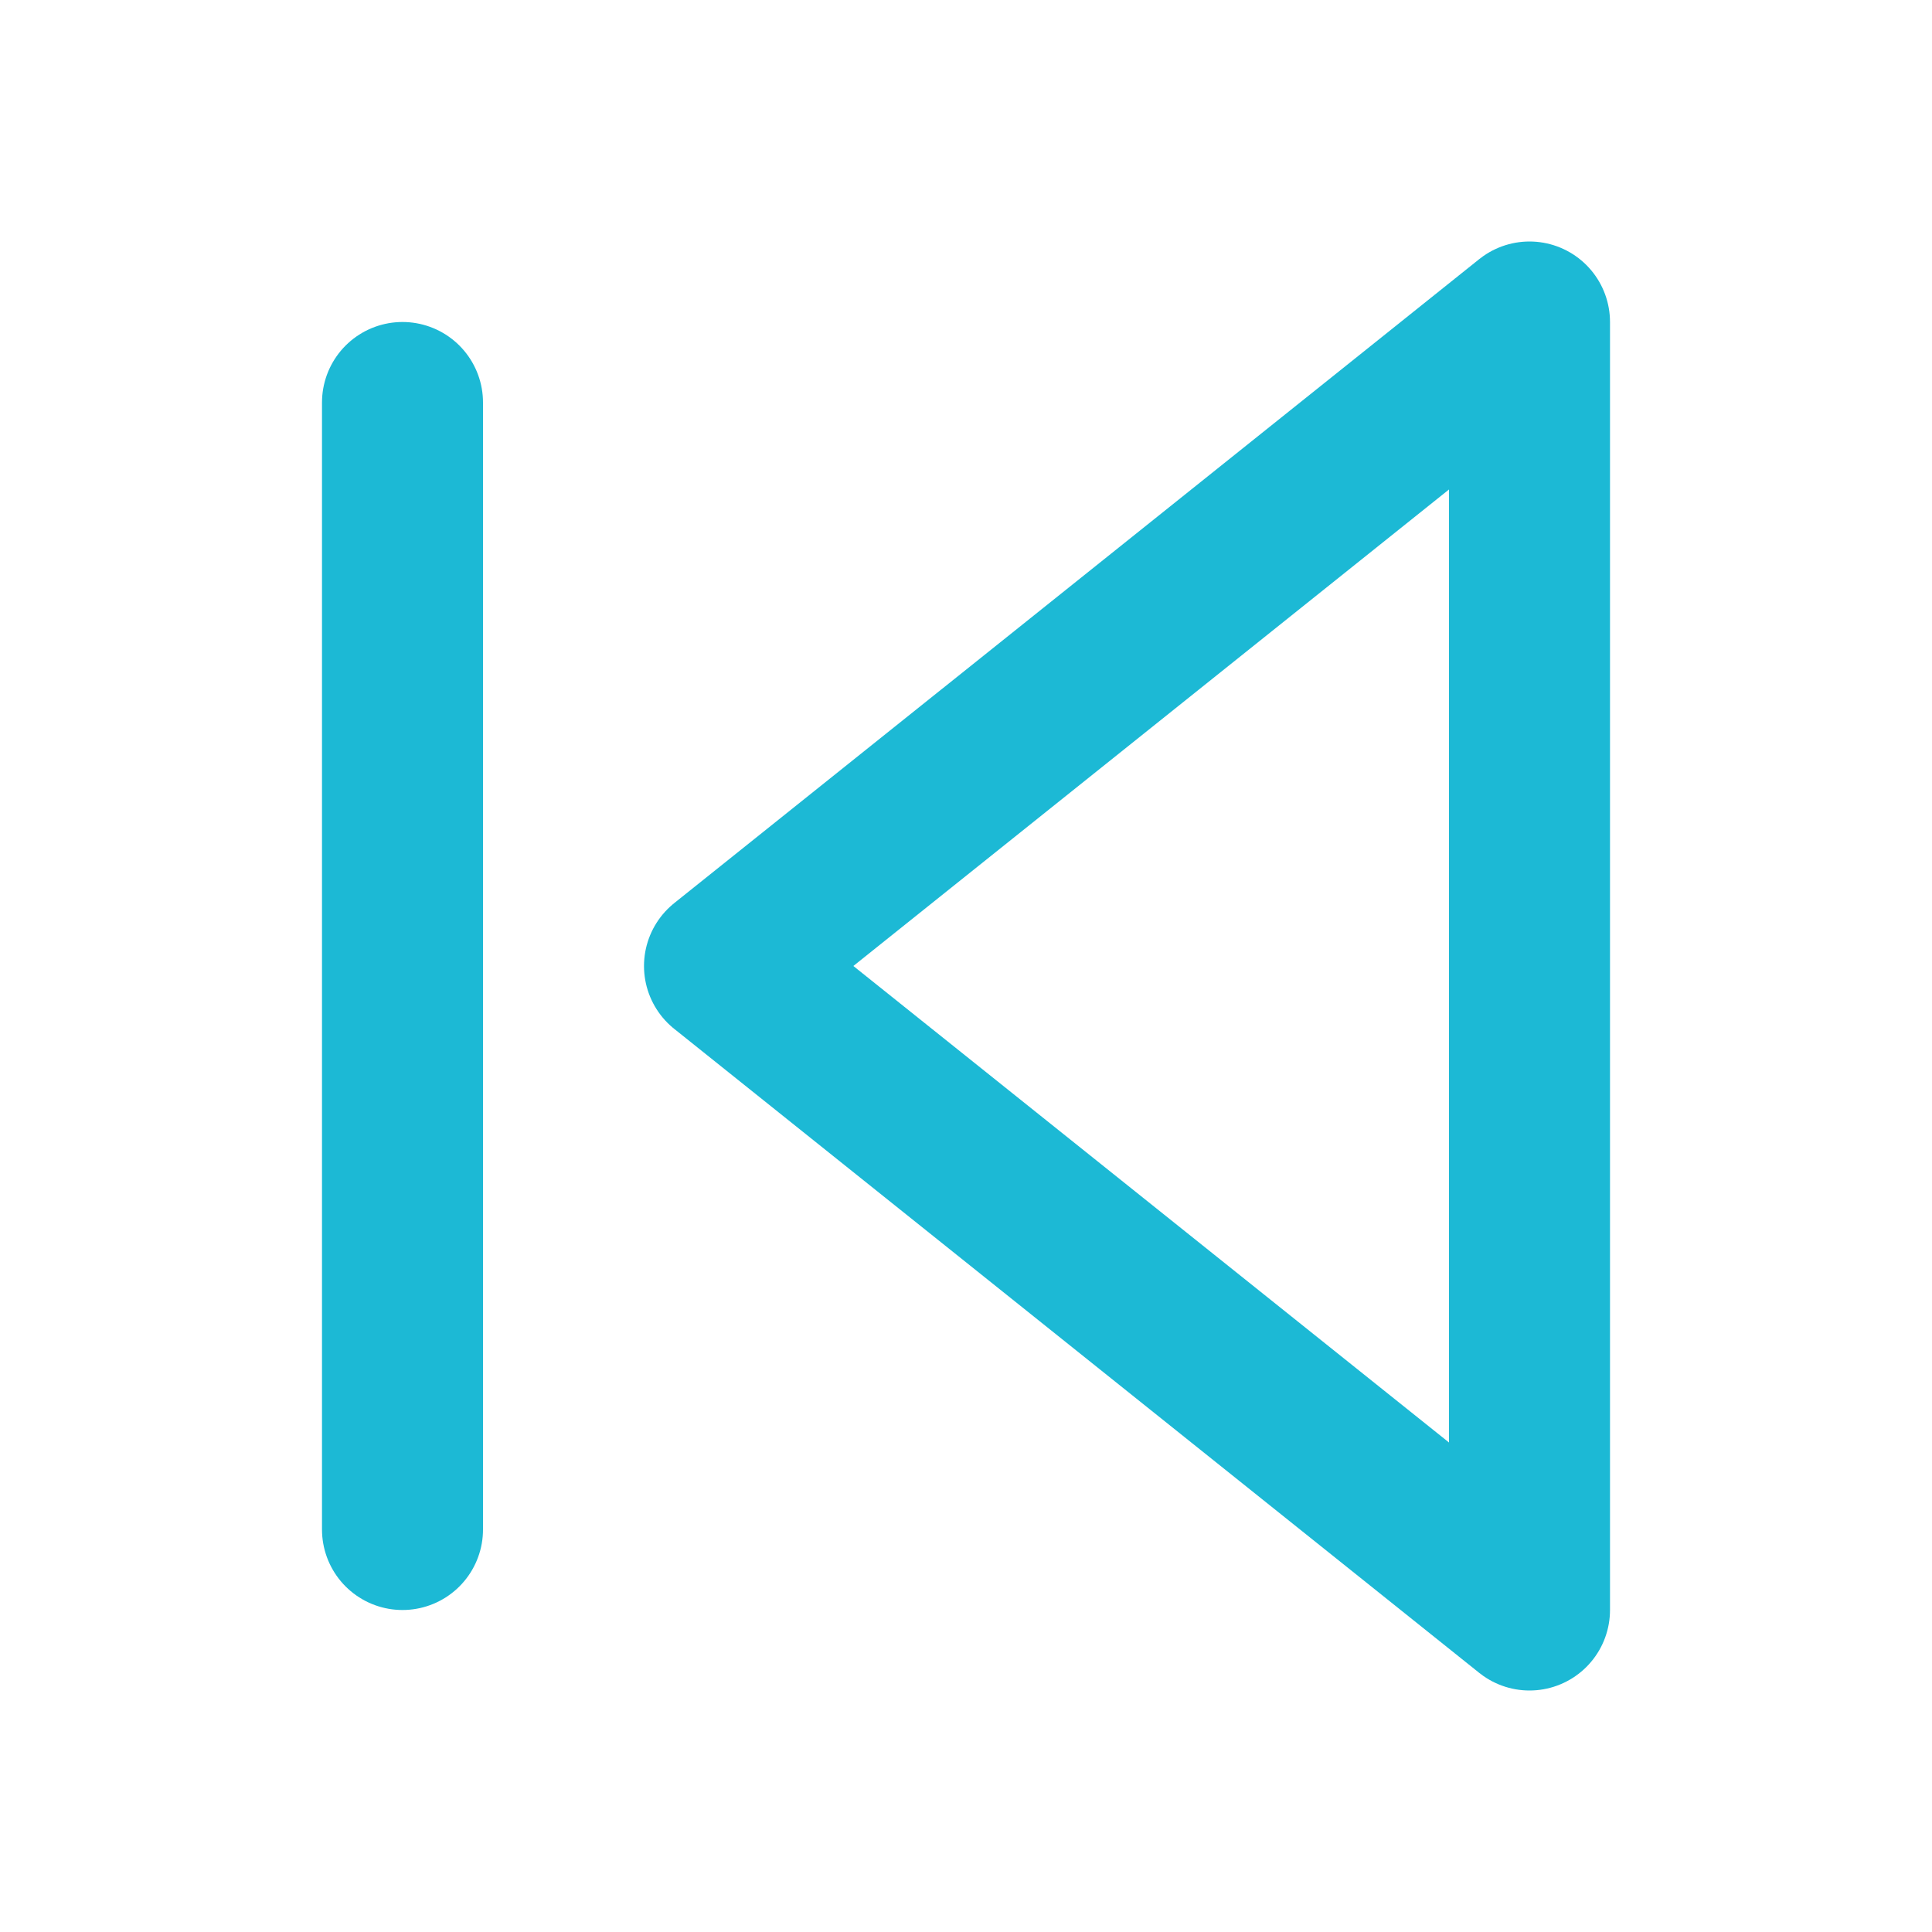
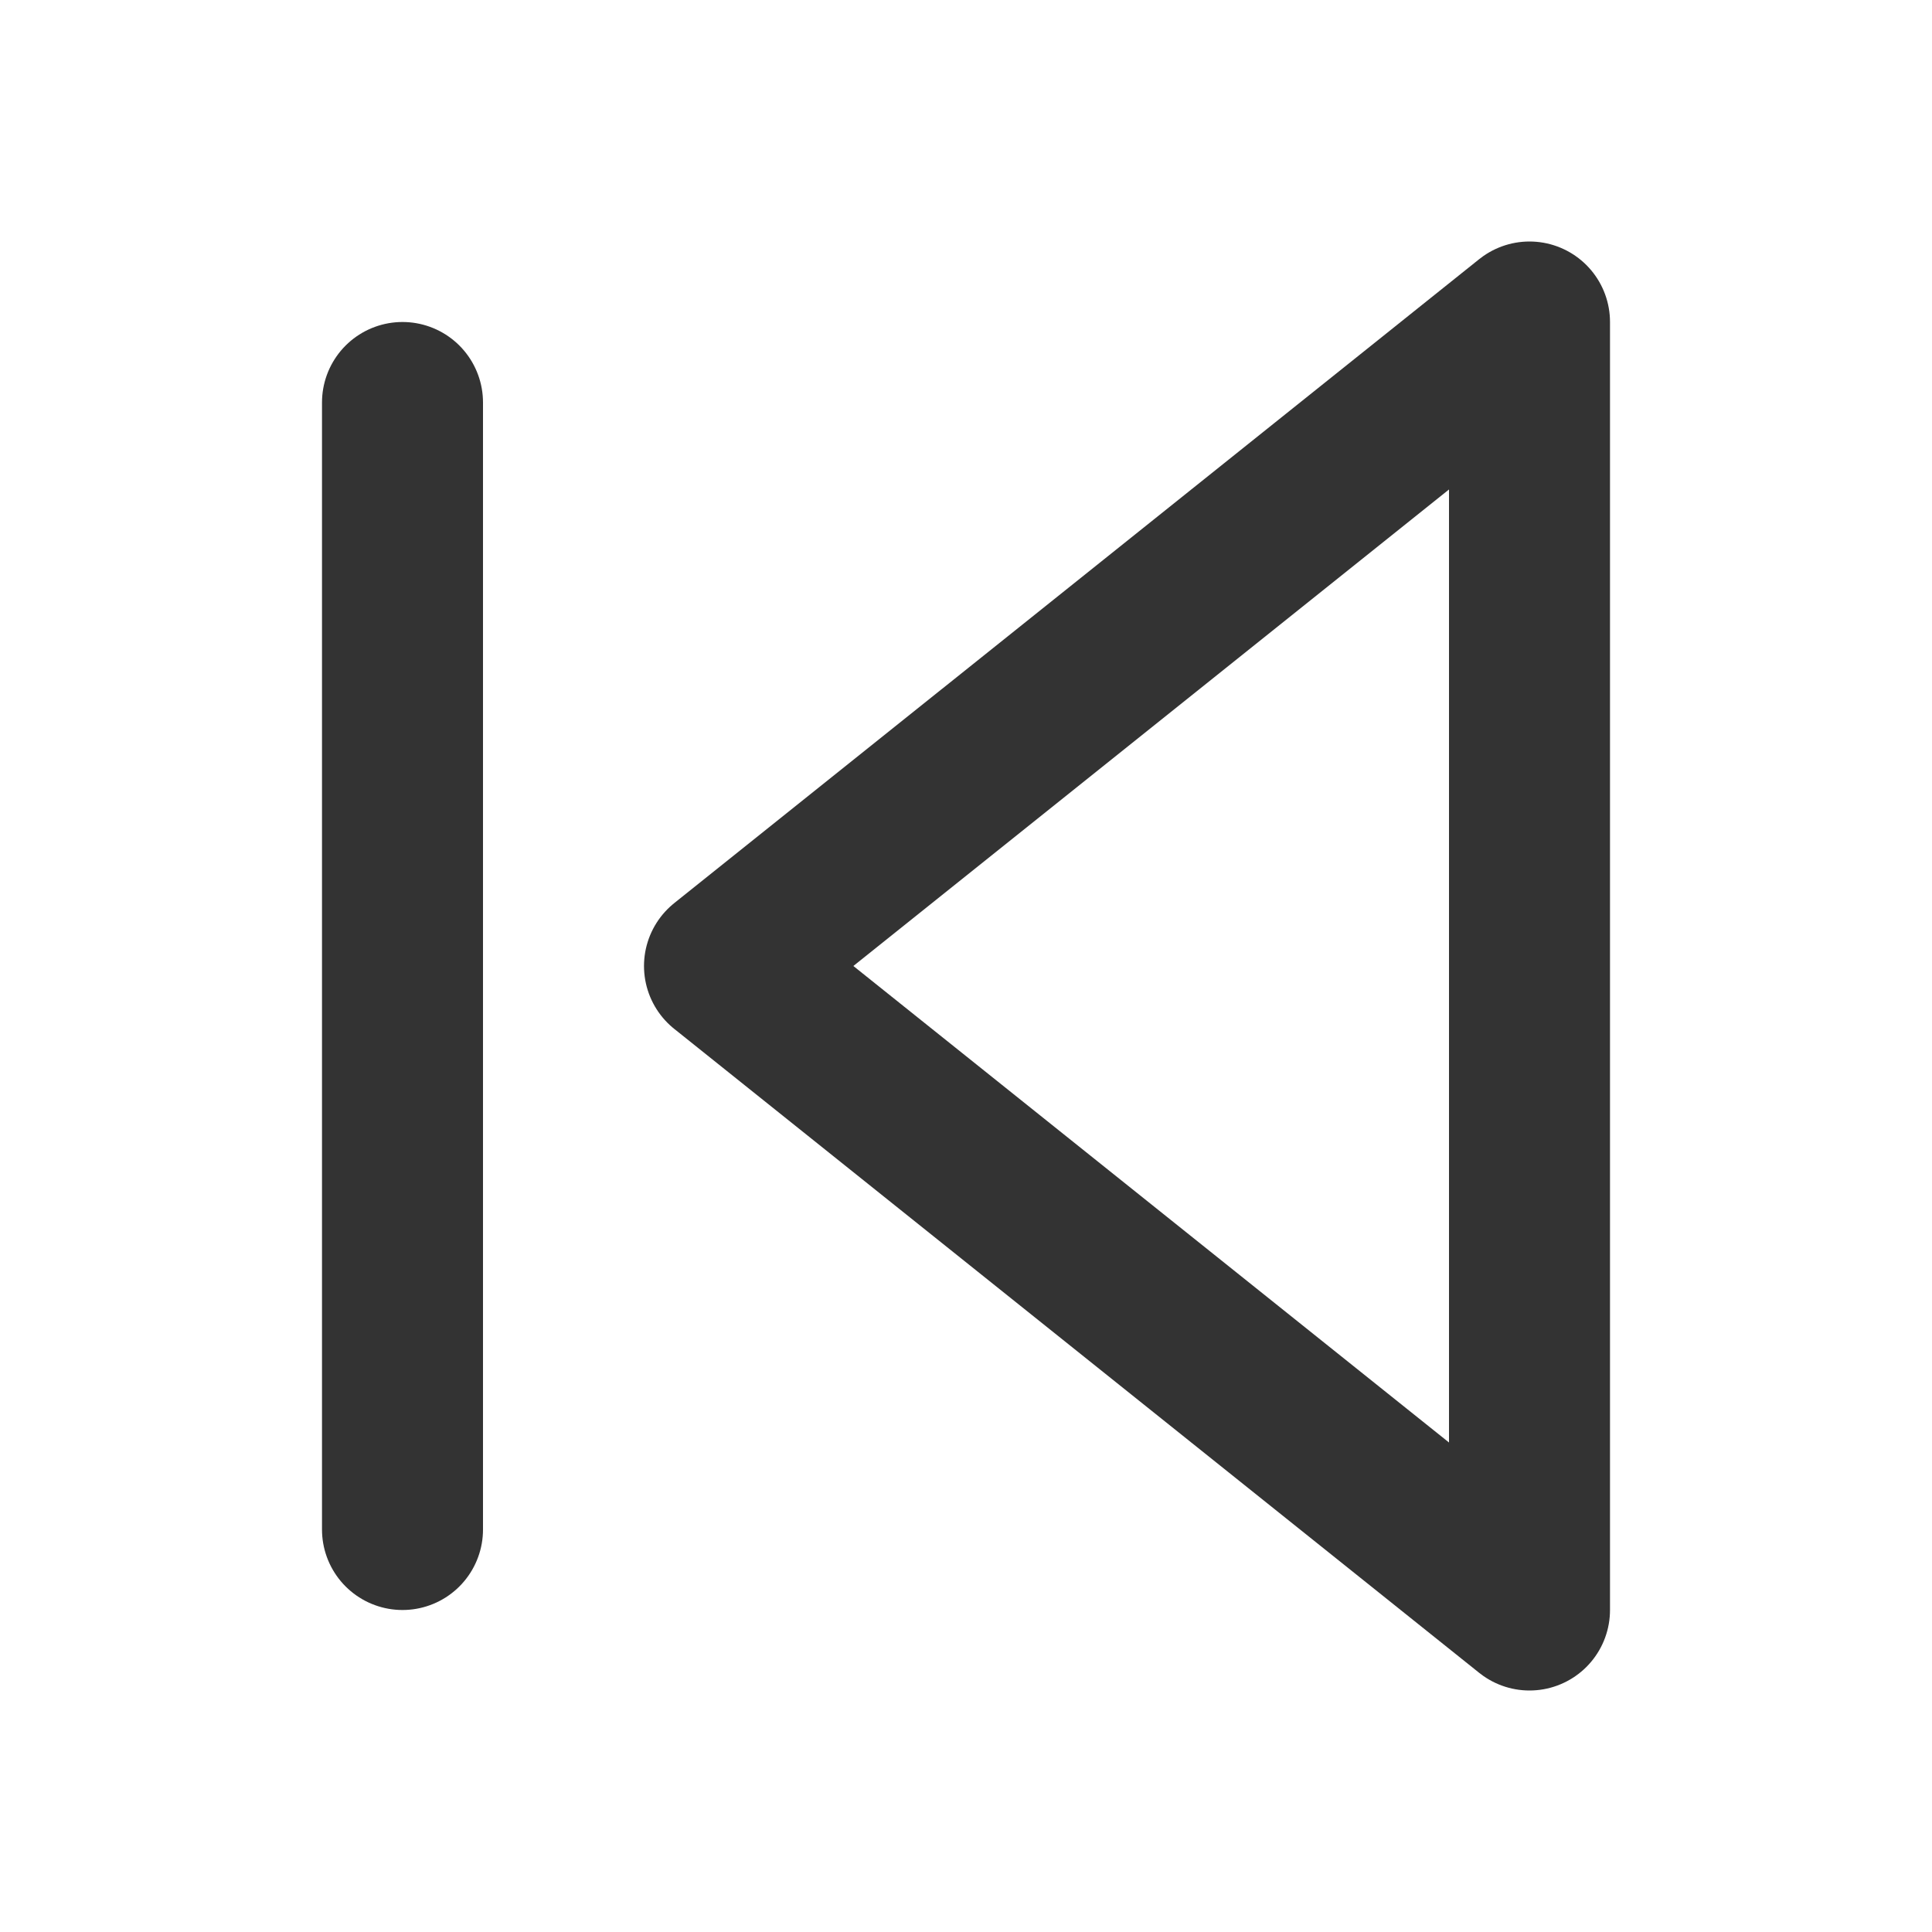
- <svg xmlns="http://www.w3.org/2000/svg" width="32" height="32" viewBox="0 0 24 24" fill="none" stroke="rgb(28, 185, 213)" stroke-width="2" stroke-linecap="round" stroke-linejoin="round" class="feather feather-skip-back">
+ <svg xmlns="http://www.w3.org/2000/svg" width="32" height="32" viewBox="0 0 24 24" fill="none" stroke="#333" stroke-width="2" stroke-linecap="round" stroke-linejoin="round" class="feather feather-skip-back">
  <polygon points="19 20 9 12 19 4 19 20" />
  <line x1="5" y1="19" x2="5" y2="5" />
</svg>
